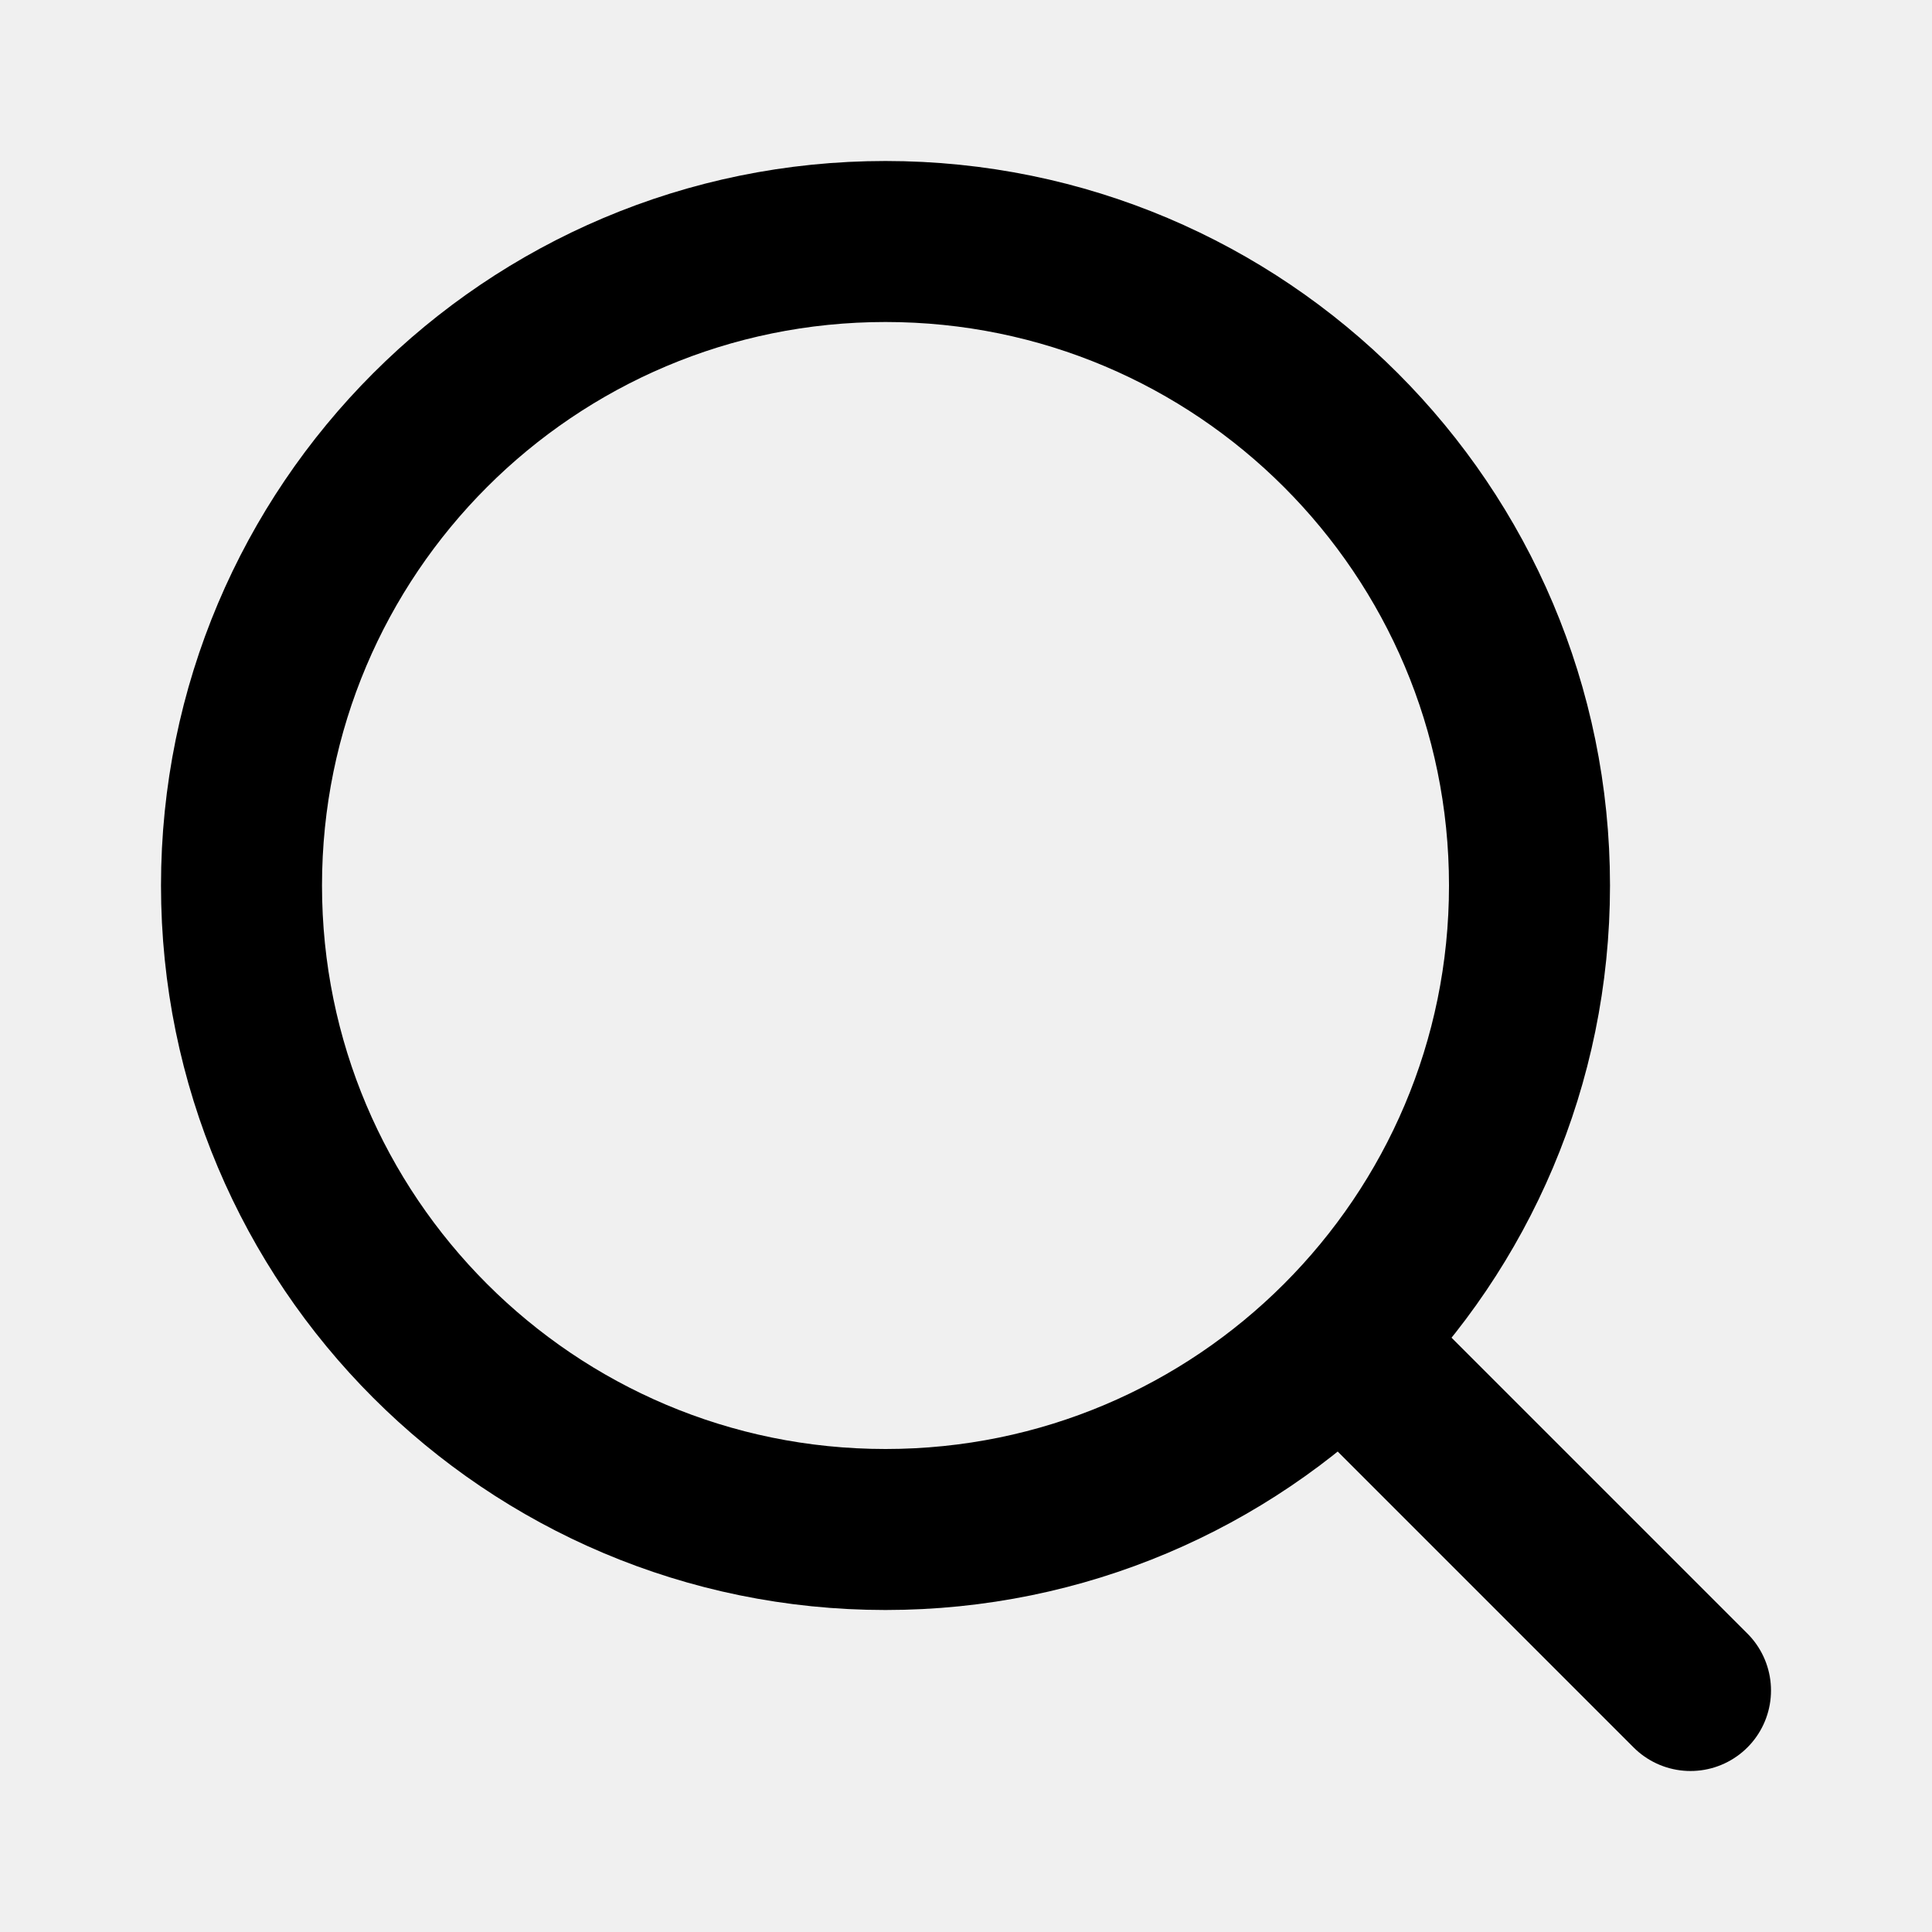
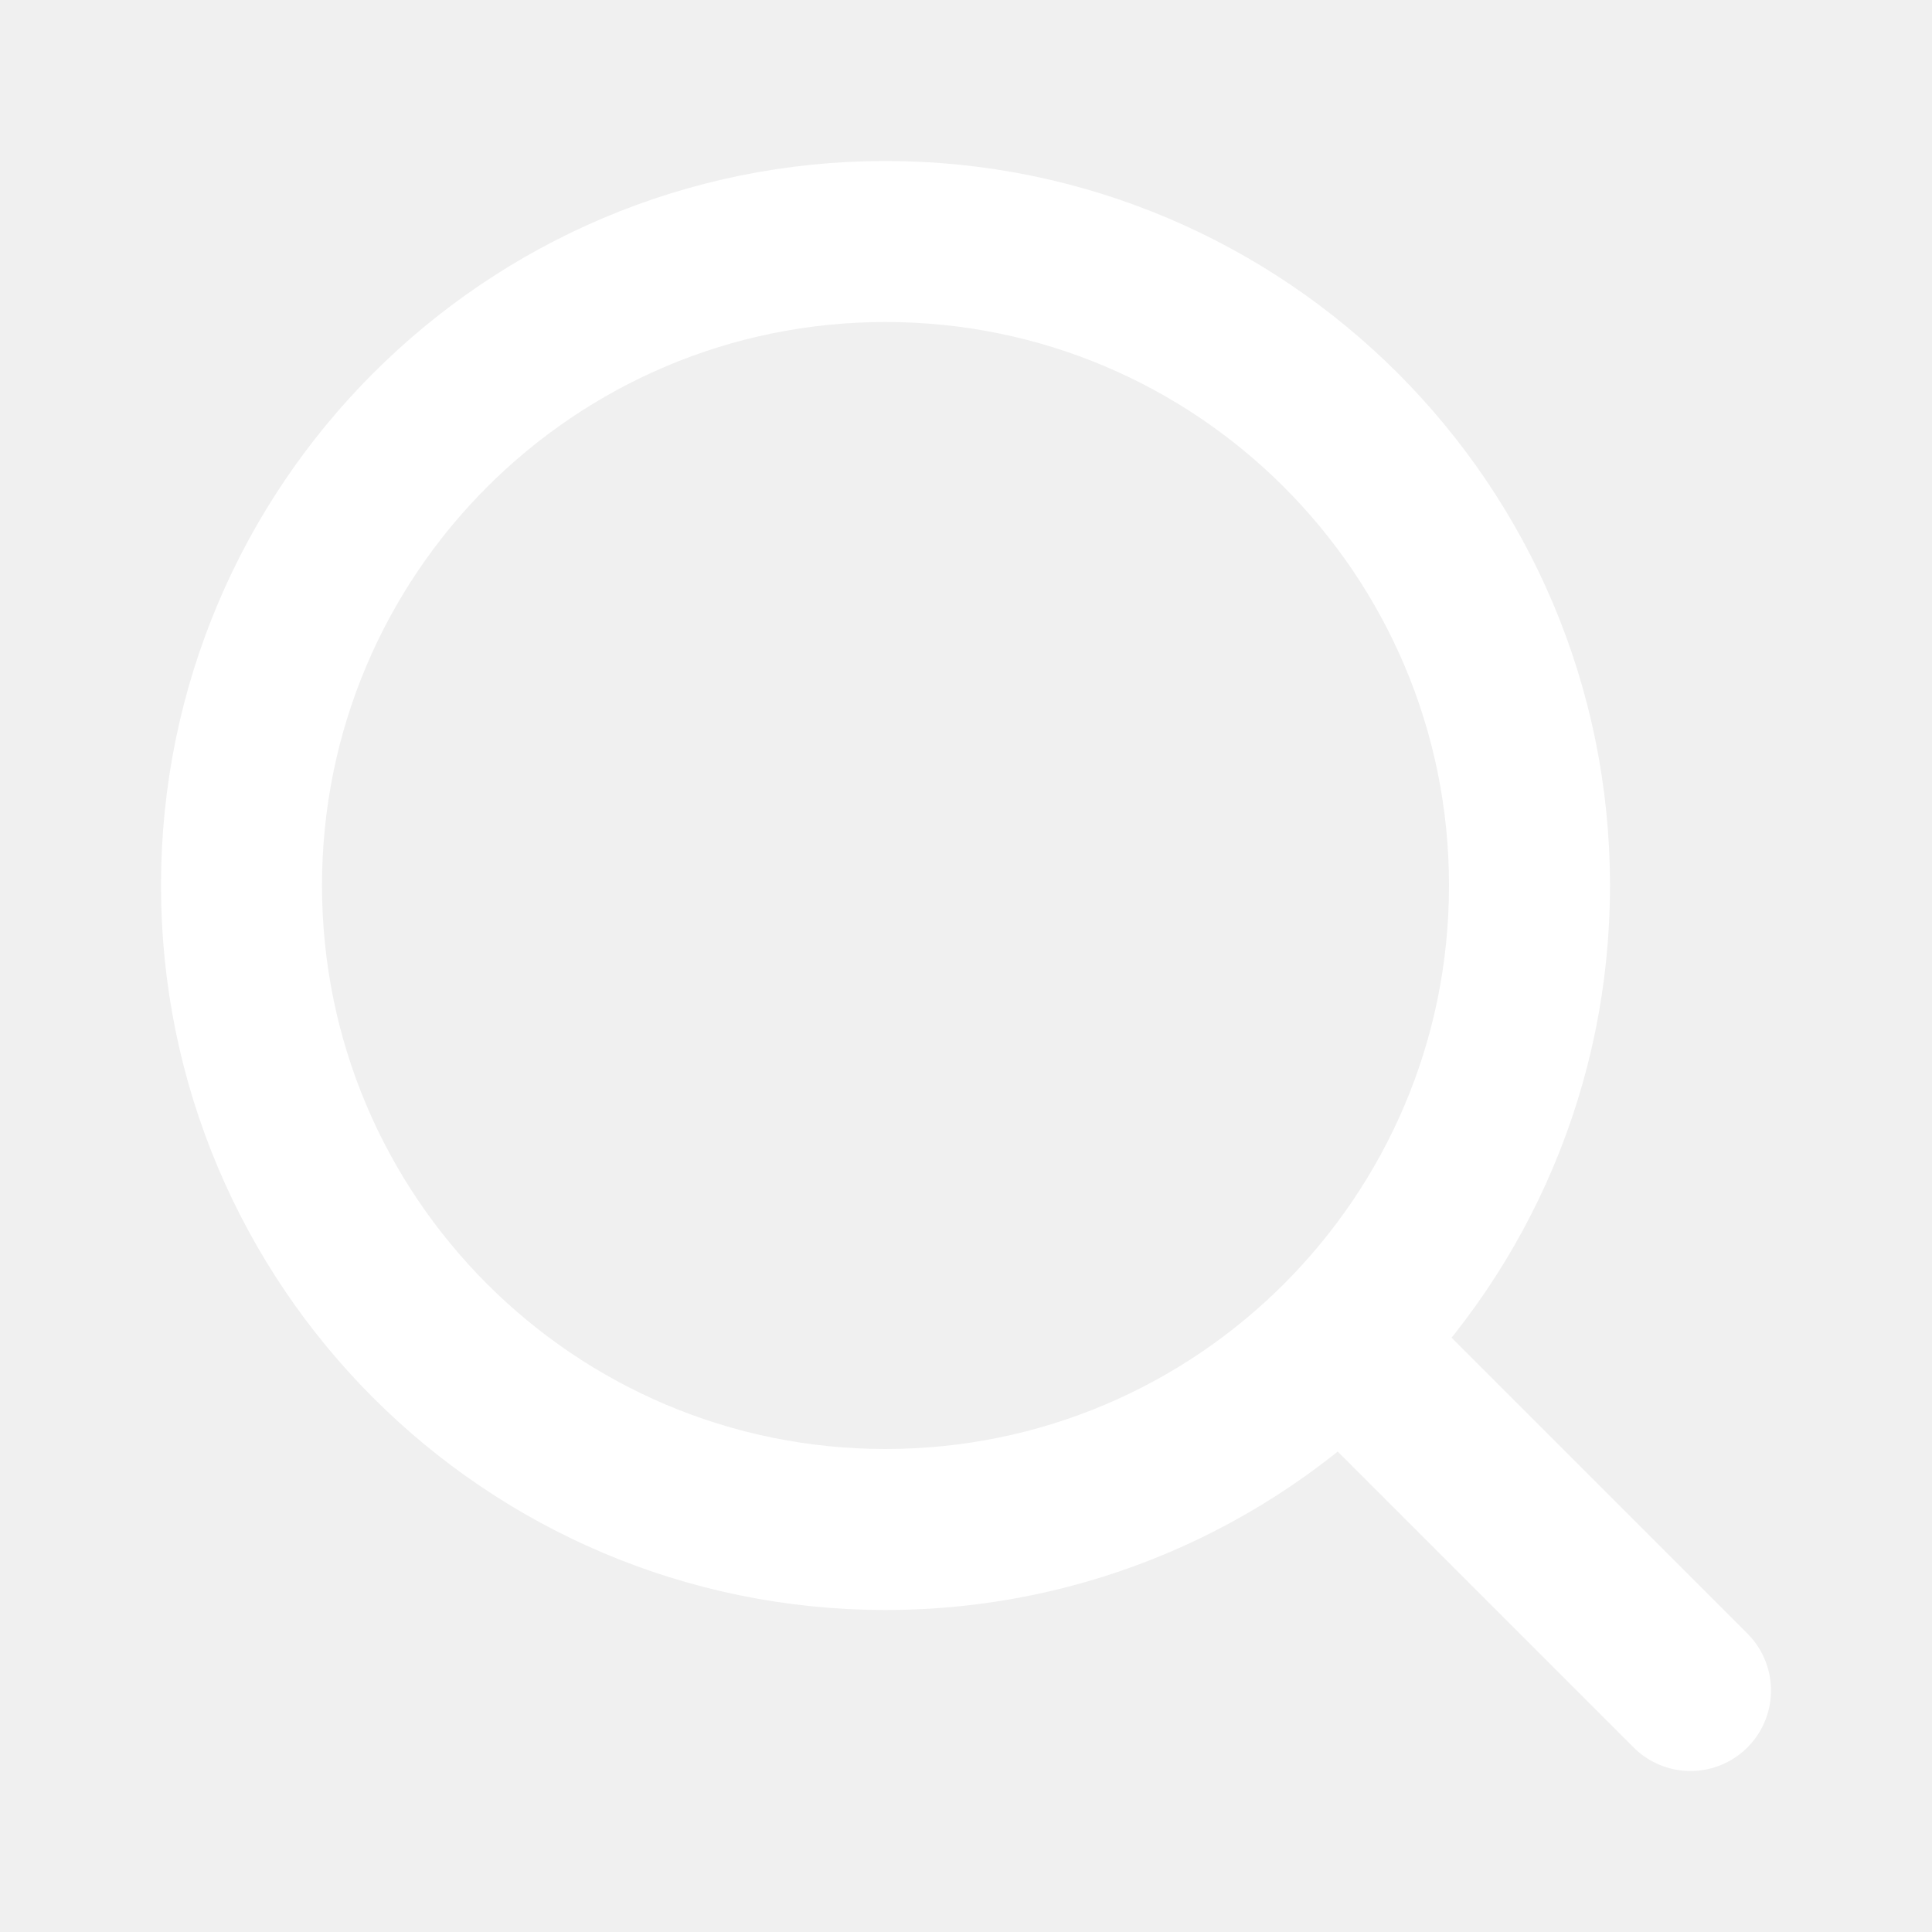
- <svg xmlns="http://www.w3.org/2000/svg" width="24" height="24" viewBox="0 0 24 24" fill="none" stroke="currentColor" stroke-width="2" stroke-linecap="round" stroke-linejoin="round" class="lucide lucide-search">
+ <svg xmlns="http://www.w3.org/2000/svg" width="30" height="30" viewBox="0 0 24 24" fill="none" stroke="white" stroke-width="2" stroke-linecap="round" stroke-linejoin="round" class="lucide lucide-search">
  <circle cx="11" cy="11" r="8" />
  <path d="m21 21-4.3-4.3" />
</svg>
